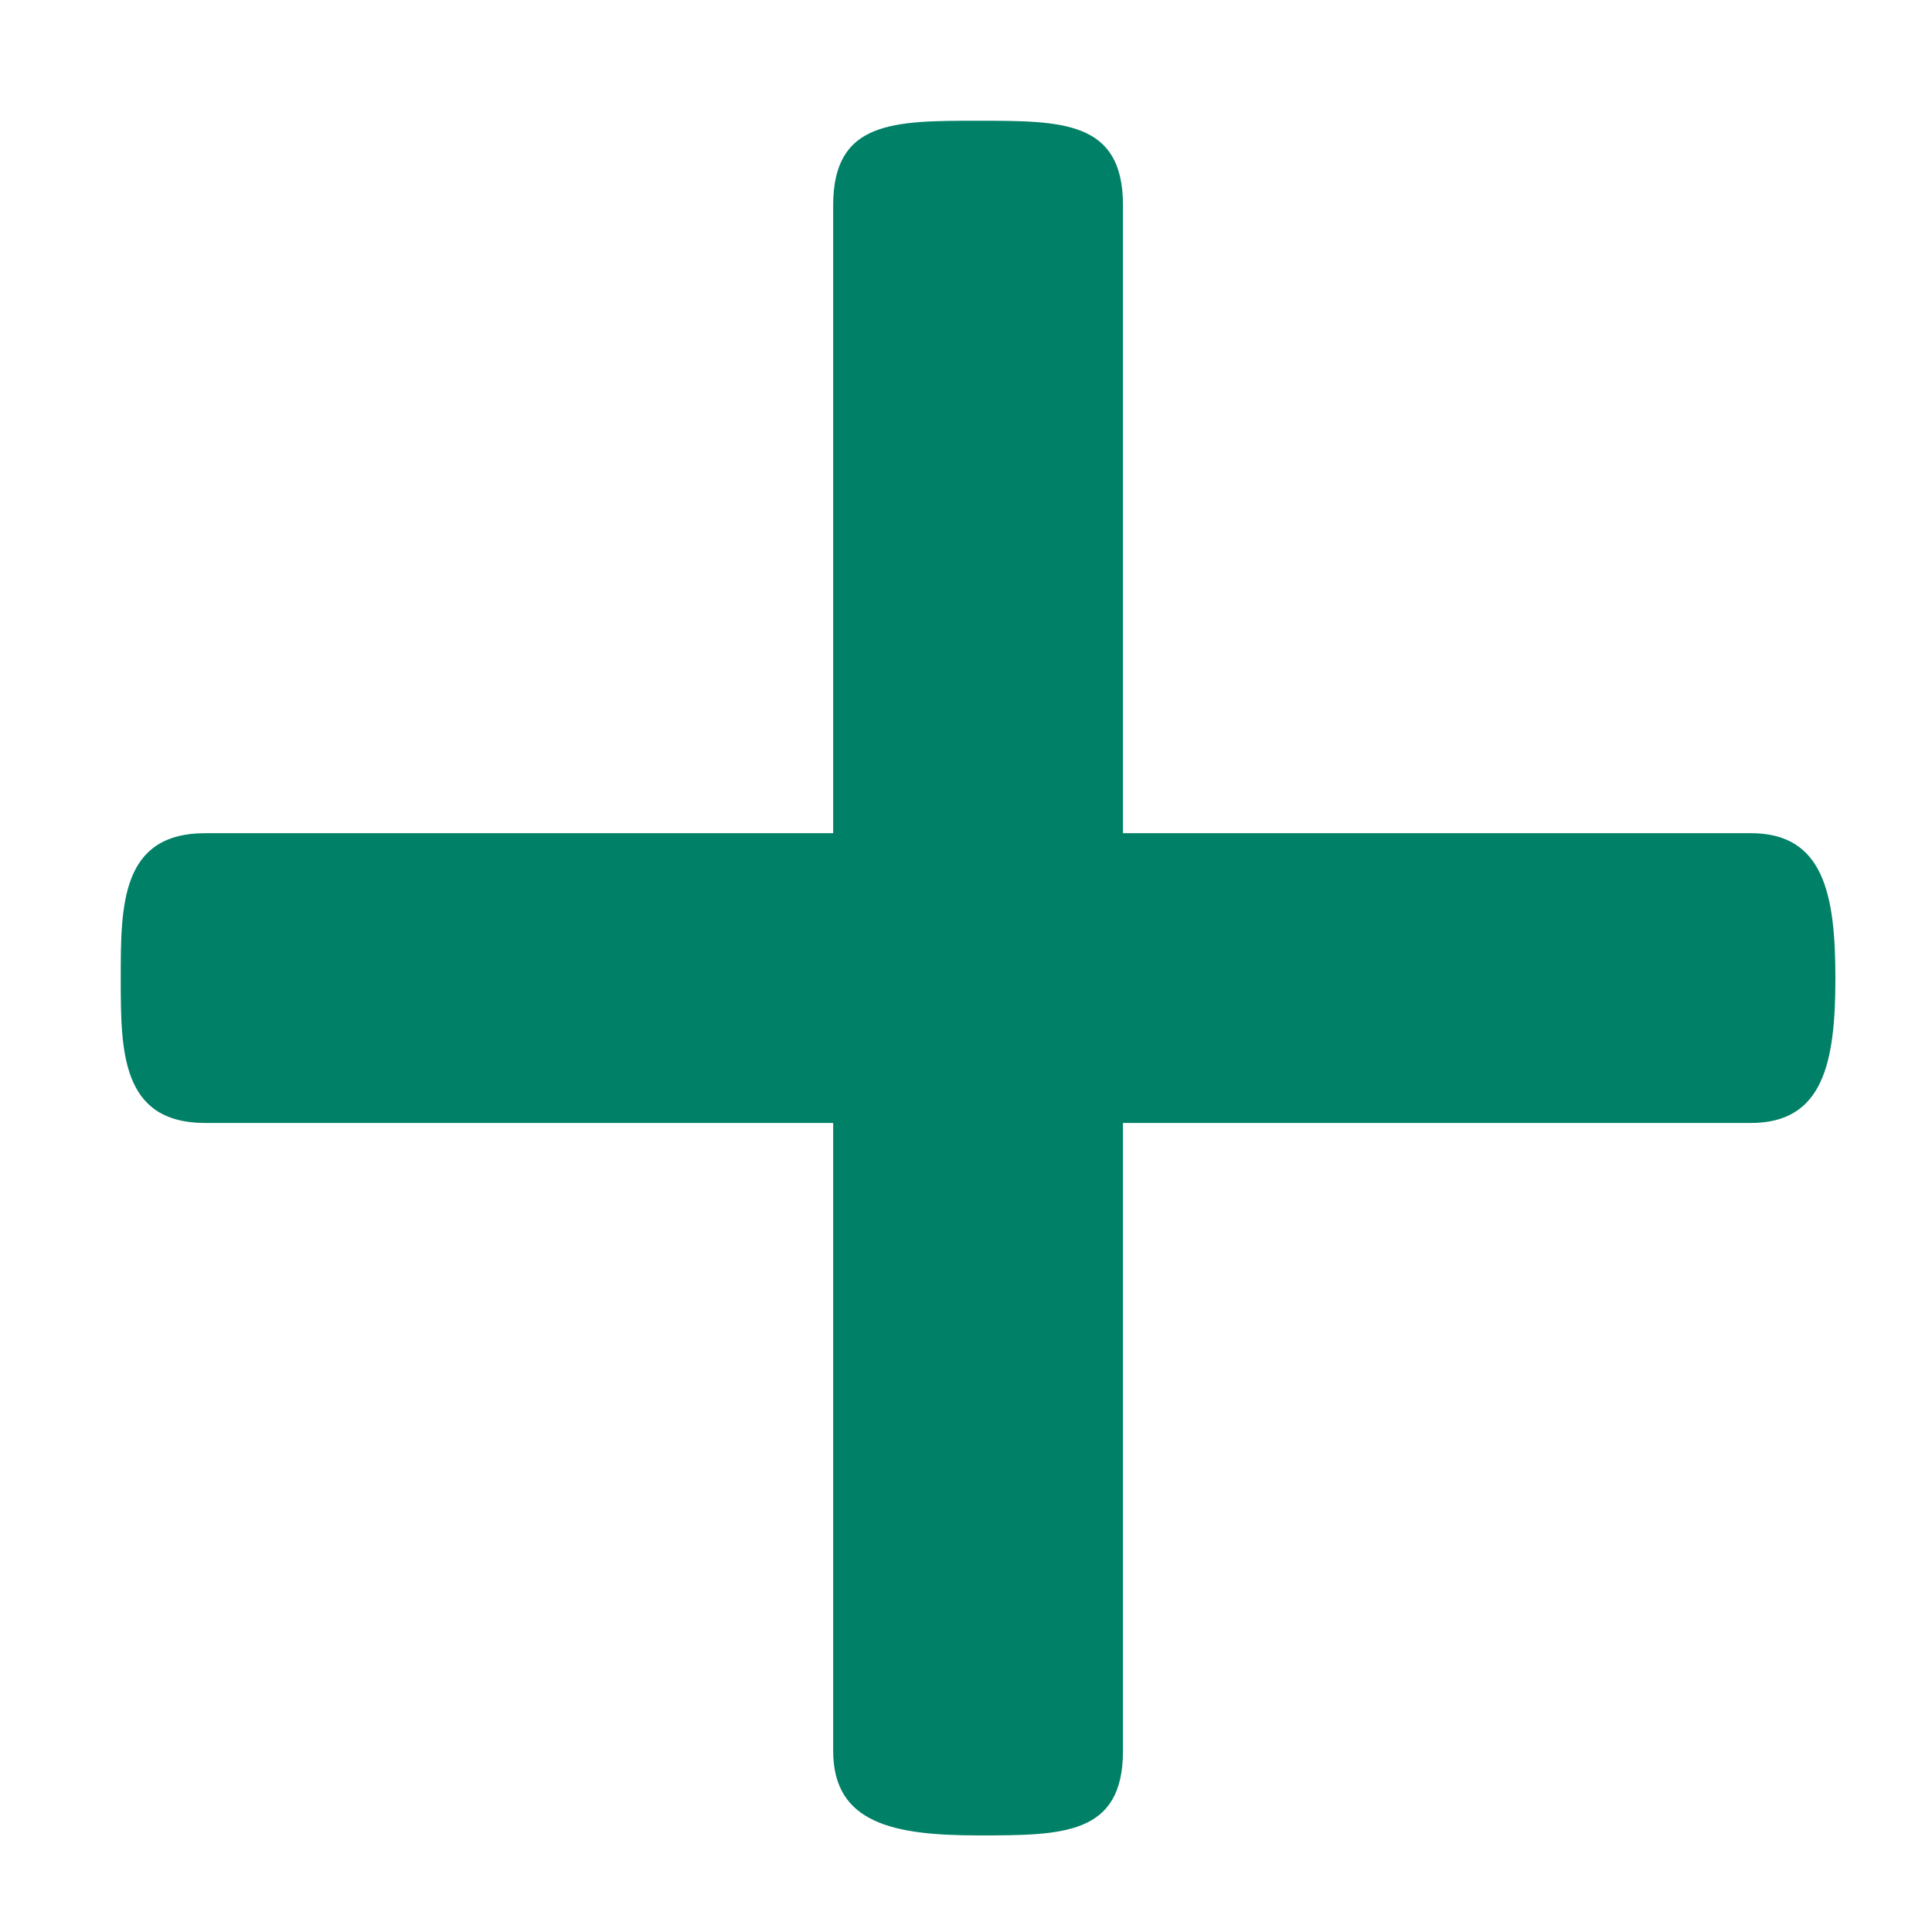
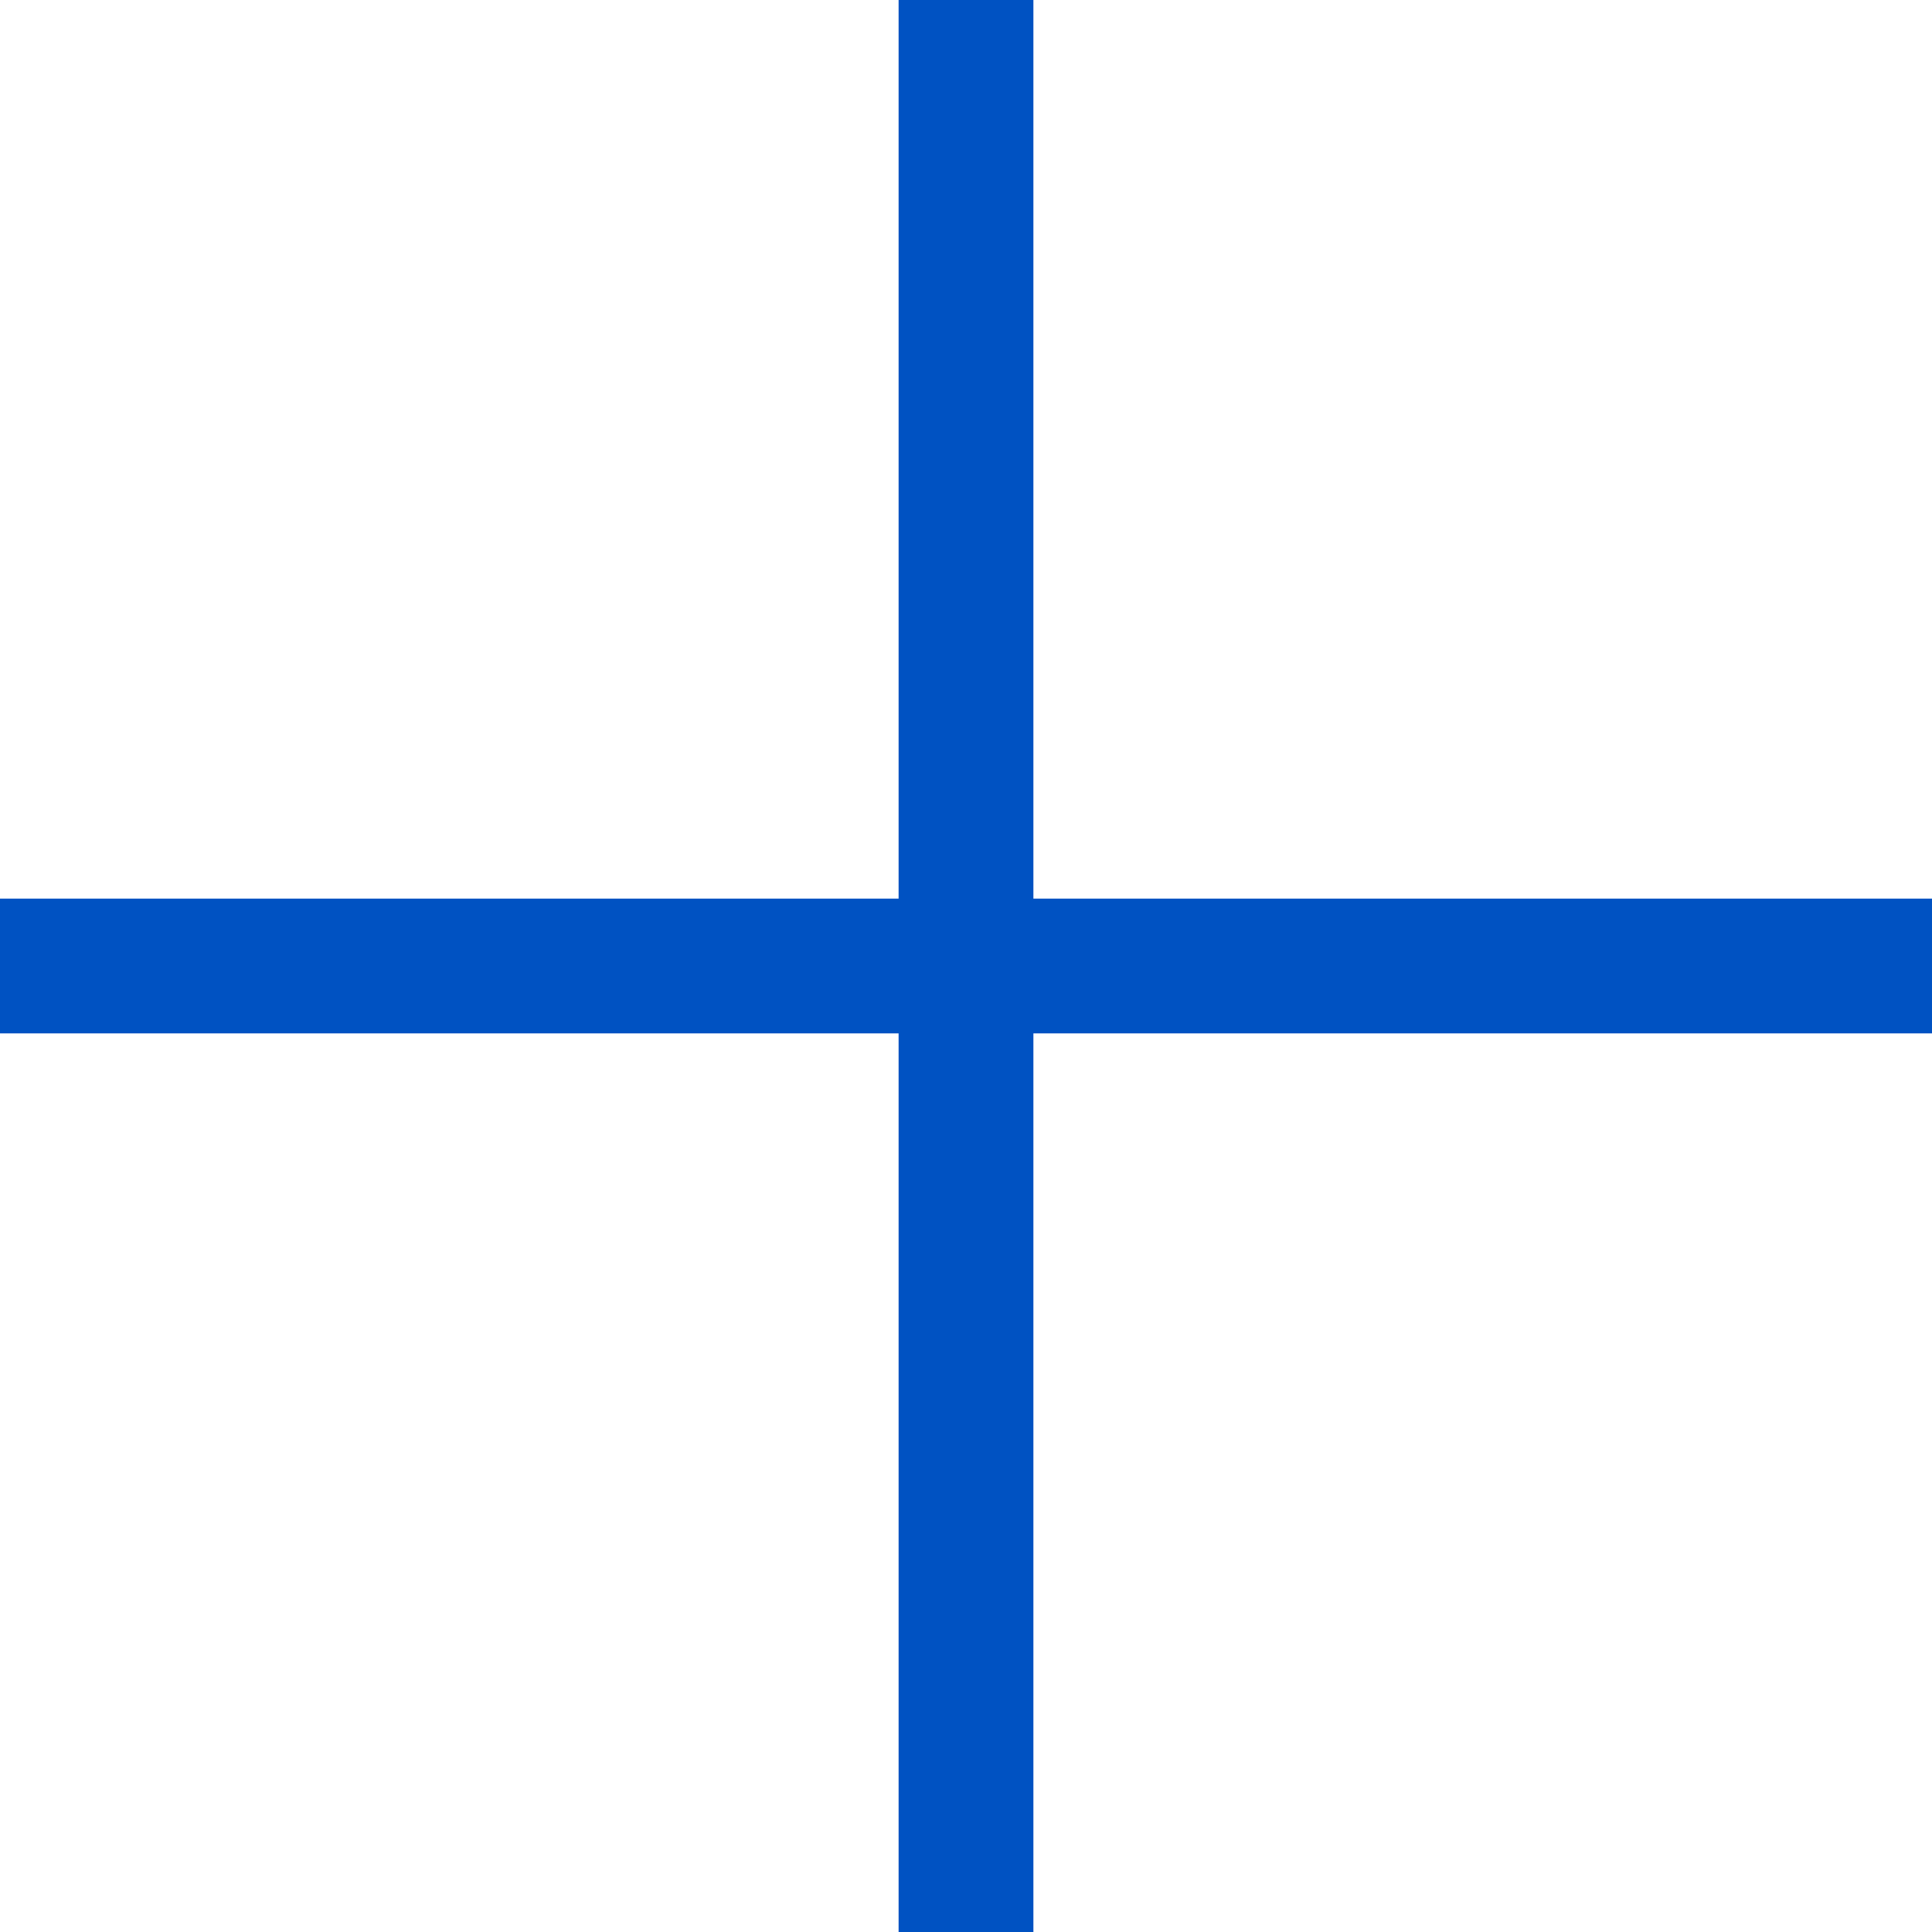
- <svg xmlns="http://www.w3.org/2000/svg" version="1.1" aria-hidden="true" x="0px" y="0px" viewBox="0 0 16 16" style="enable-background:new 0 0 16 16;" xml:space="preserve">
-   <path fill="#008066" d="M15.2,8.1c0,0.7-0.1,1.2-0.7,1.2H9.3v5.2c0,0.7-0.5,0.7-1.2,0.7s-1.2-0.1-1.2-0.7V9.3H1.7  C1,9.3,1,8.7,1,8.1S1,6.9,1.7,6.9h5.2V1.7C6.9,1,7.4,1,8.1,1S9.3,1,9.3,1.7v5.2h5.2C15.1,6.9,15.2,7.4,15.2,8.1z" />
+ <svg xmlns="http://www.w3.org/2000/svg" width="17.2" height="17.2" viewBox="0 0 17.2 17.2">
+   <g id="Icon_feather-plus" data-name="Icon feather-plus" transform="translate(0.6 0.6)">
+     <path id="Path_104" data-name="Path 104" d="M18,7.5v16" transform="translate(-10 -7.5)" fill="none" stroke="#0052c2" stroke-linecap="square" stroke-linejoin="round" stroke-width="1.2" />
+     <path id="Path_105" data-name="Path 105" d="M7.5,18h16" transform="translate(-7.5 -10)" fill="none" stroke="#0052c2" stroke-linecap="square" stroke-linejoin="round" stroke-width="1.2" />
+   </g>
</svg>
